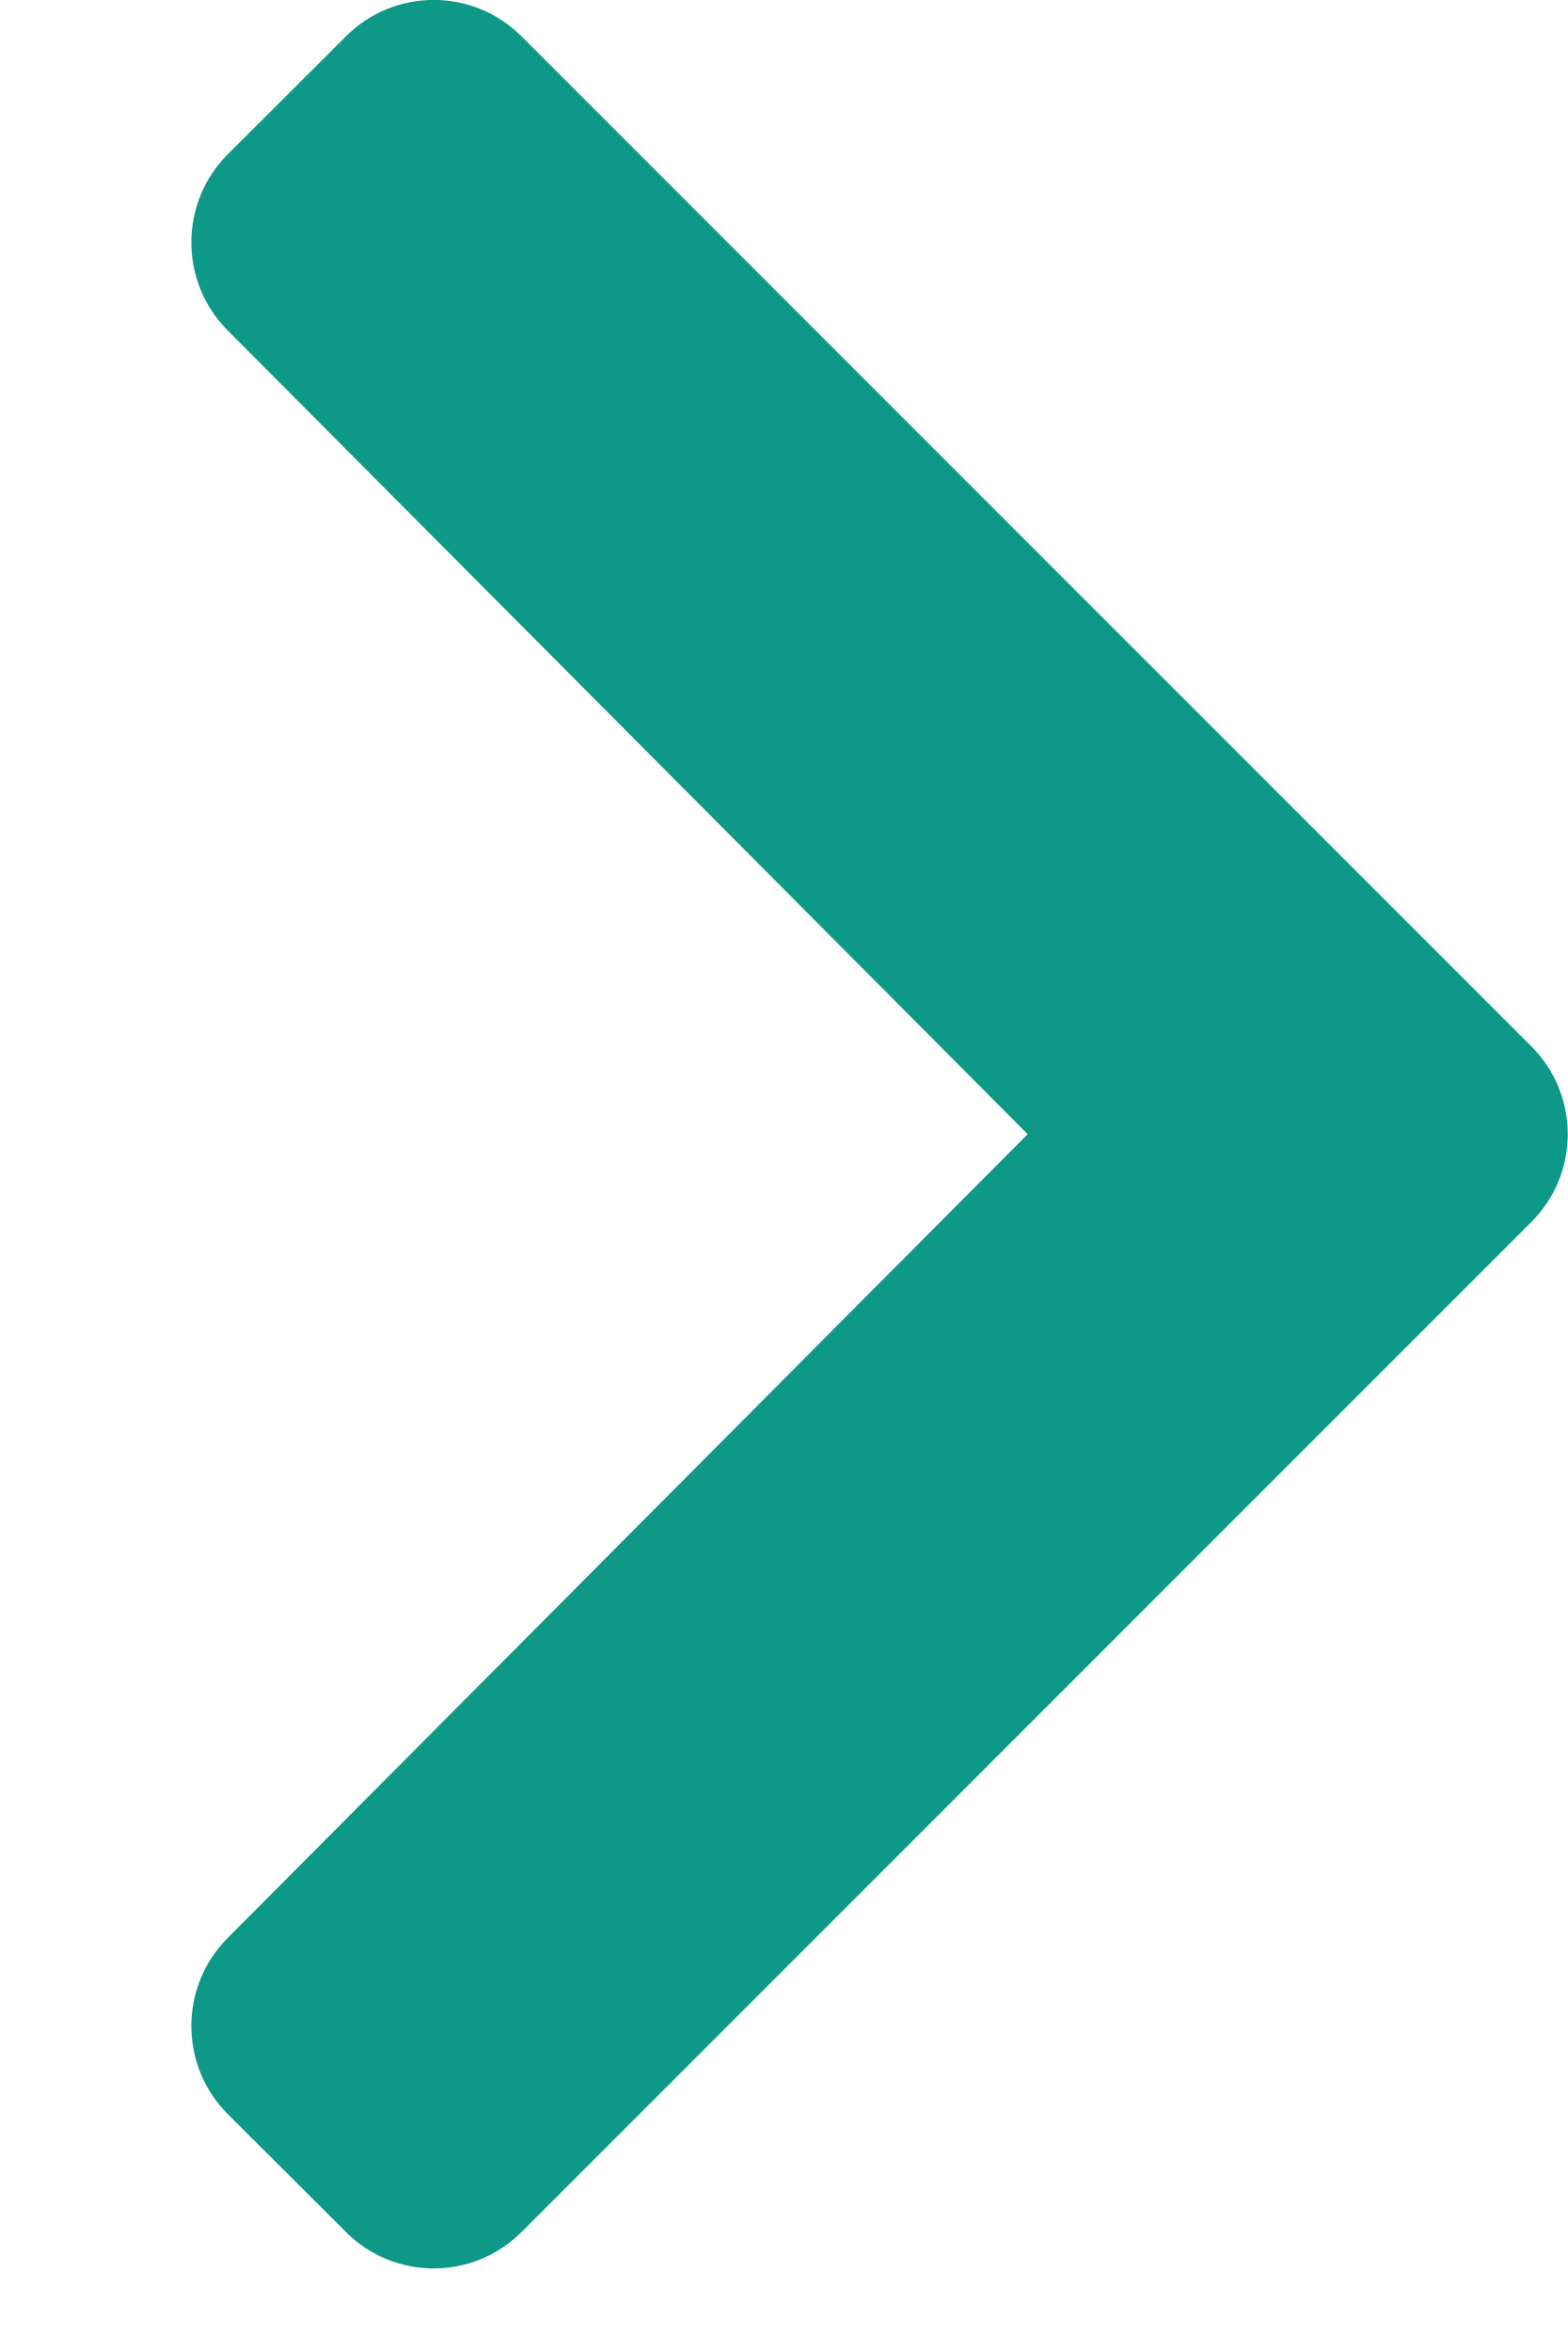
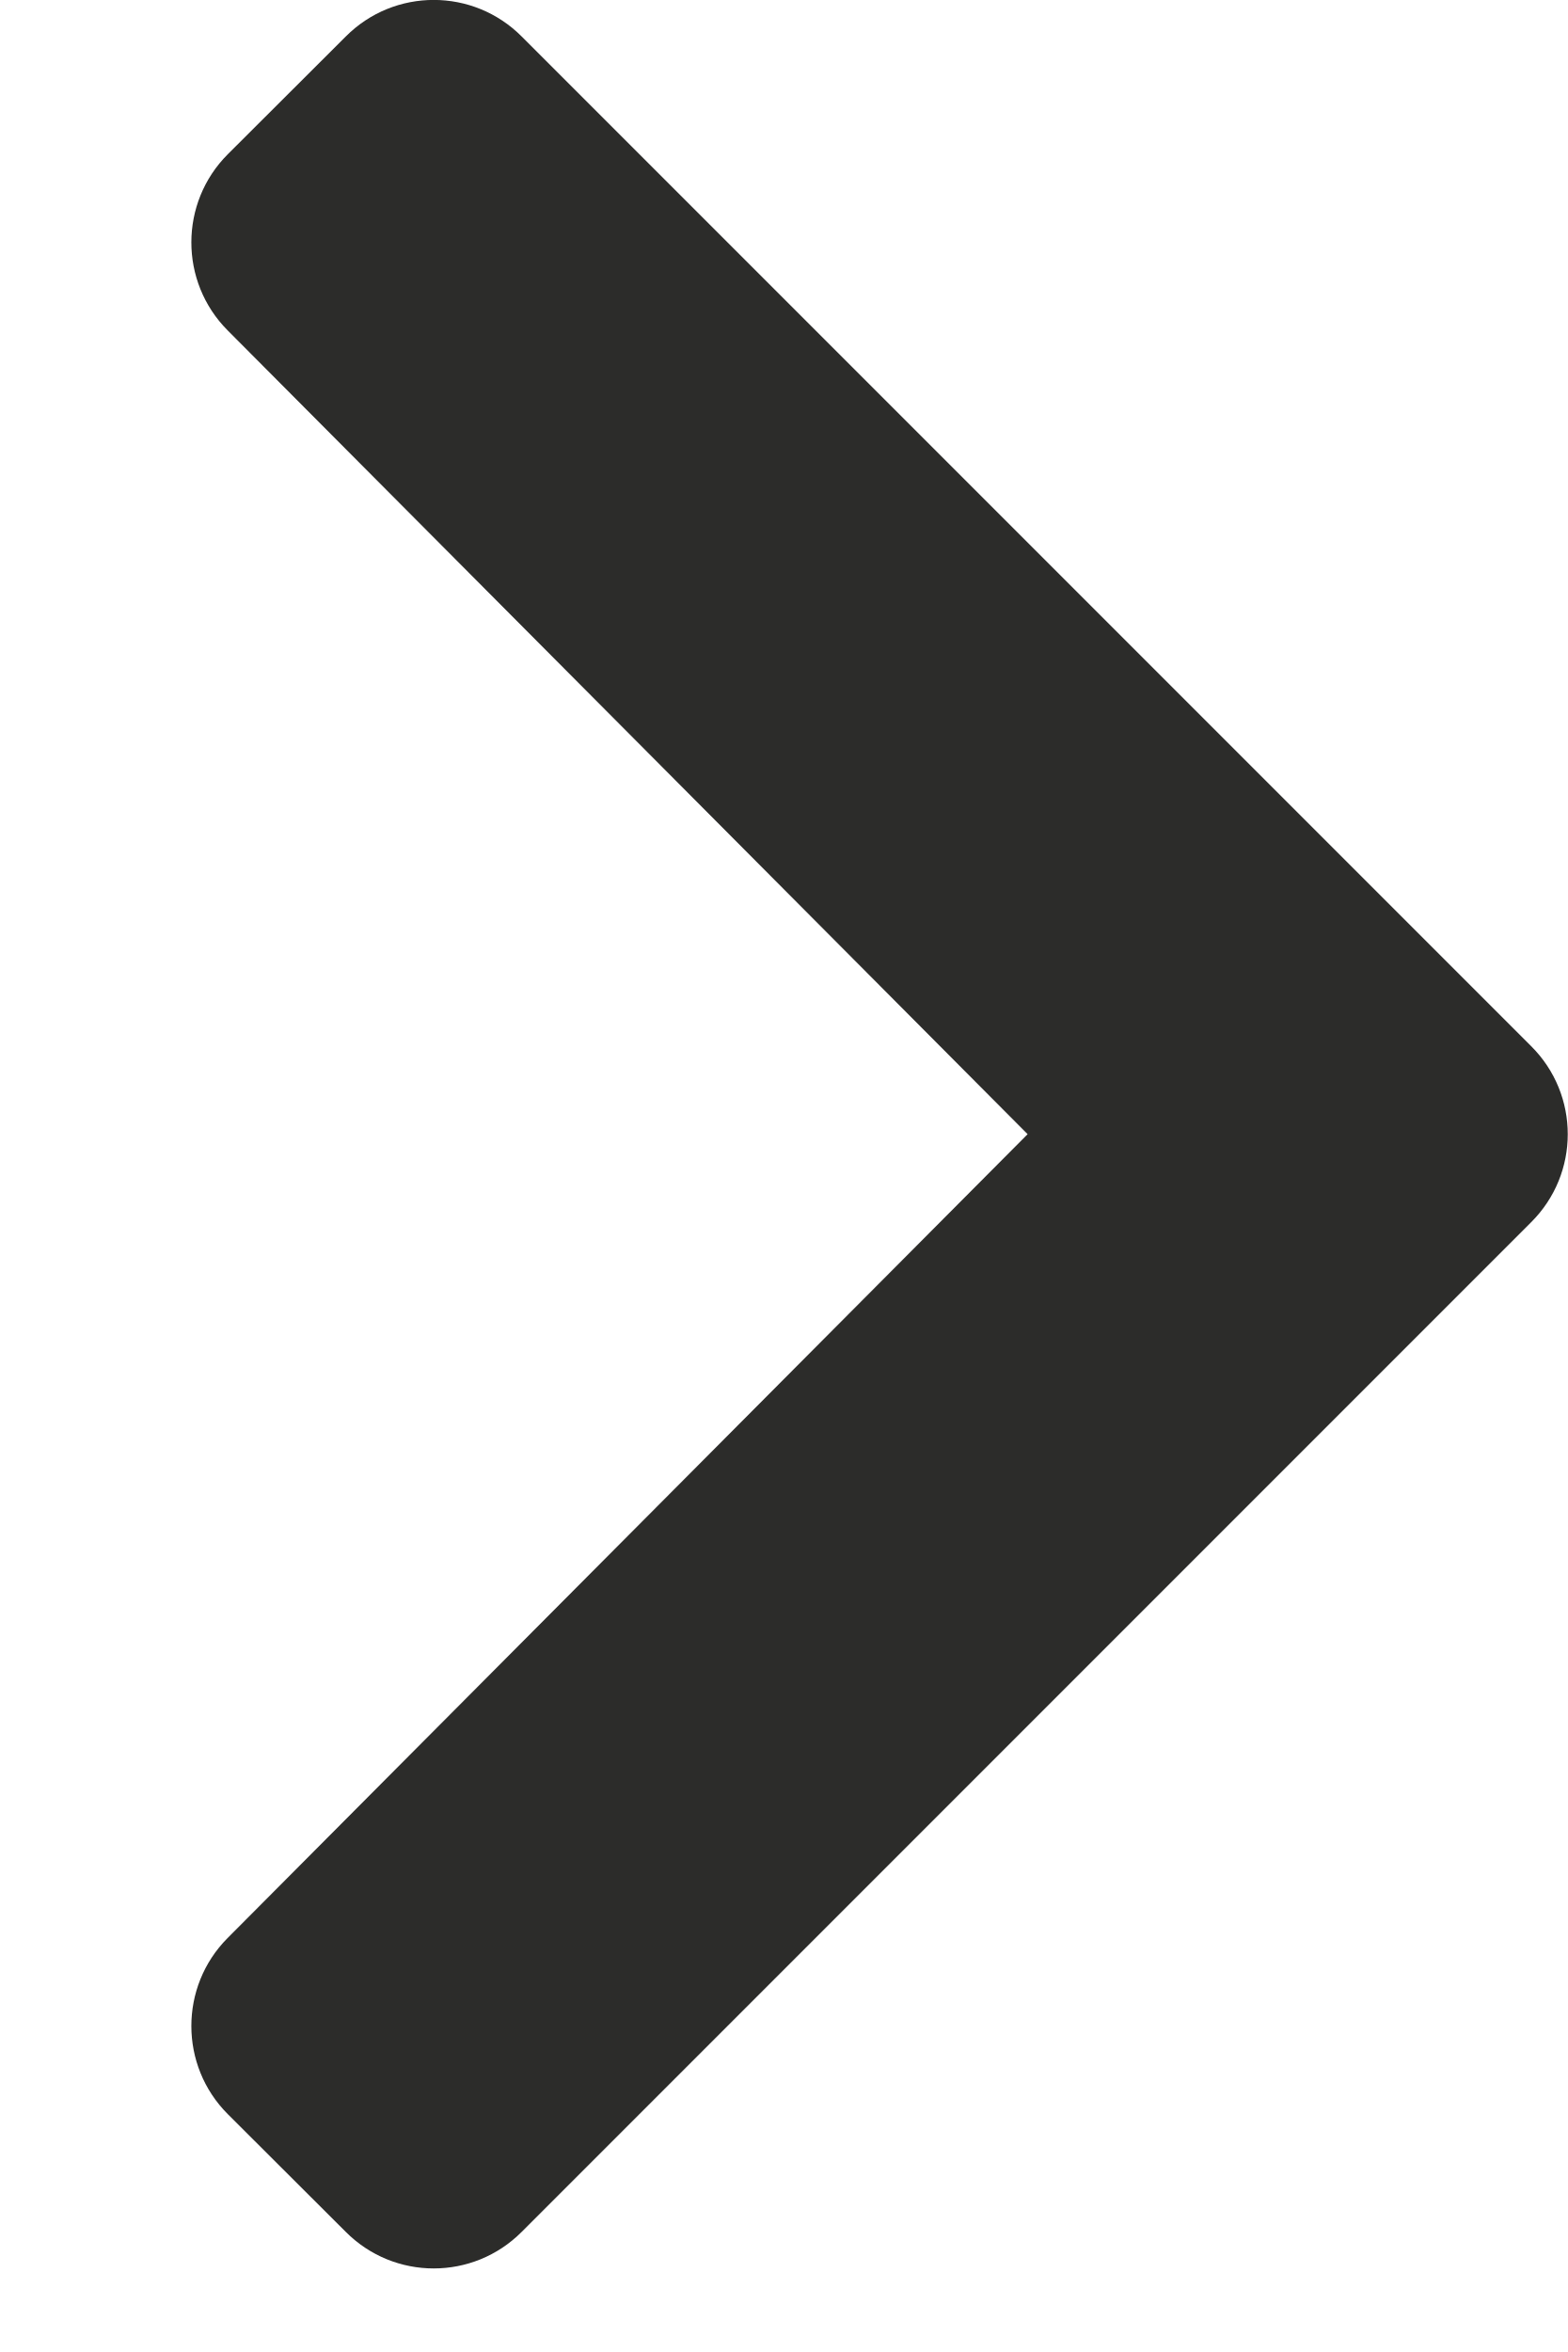
<svg xmlns="http://www.w3.org/2000/svg" width="6" height="9" viewBox="0 0 6 9" fill="none">
-   <path d="M5.86 4.003L1.997 0.14C1.811 -0.047 1.509 -0.047 1.323 0.14L0.872 0.59C0.686 0.776 0.686 1.078 0.871 1.264L3.933 4.34L0.871 7.416C0.686 7.602 0.686 7.904 0.872 8.09L1.323 8.54C1.509 8.727 1.811 8.727 1.997 8.54L5.86 4.677C6.047 4.491 6.047 4.189 5.86 4.003V4.003Z" fill="#0E9888" />
+   <path d="M5.86 4.003L1.997 0.14C1.811 -0.047 1.509 -0.047 1.323 0.14L0.872 0.59C0.686 0.776 0.686 1.078 0.871 1.264L3.933 4.34L0.871 7.416C0.686 7.602 0.686 7.904 0.872 8.09L1.323 8.54C1.509 8.727 1.811 8.727 1.997 8.54L5.86 4.677C6.047 4.491 6.047 4.189 5.86 4.003V4.003Z" fill="#2c2c2a" />
</svg>
